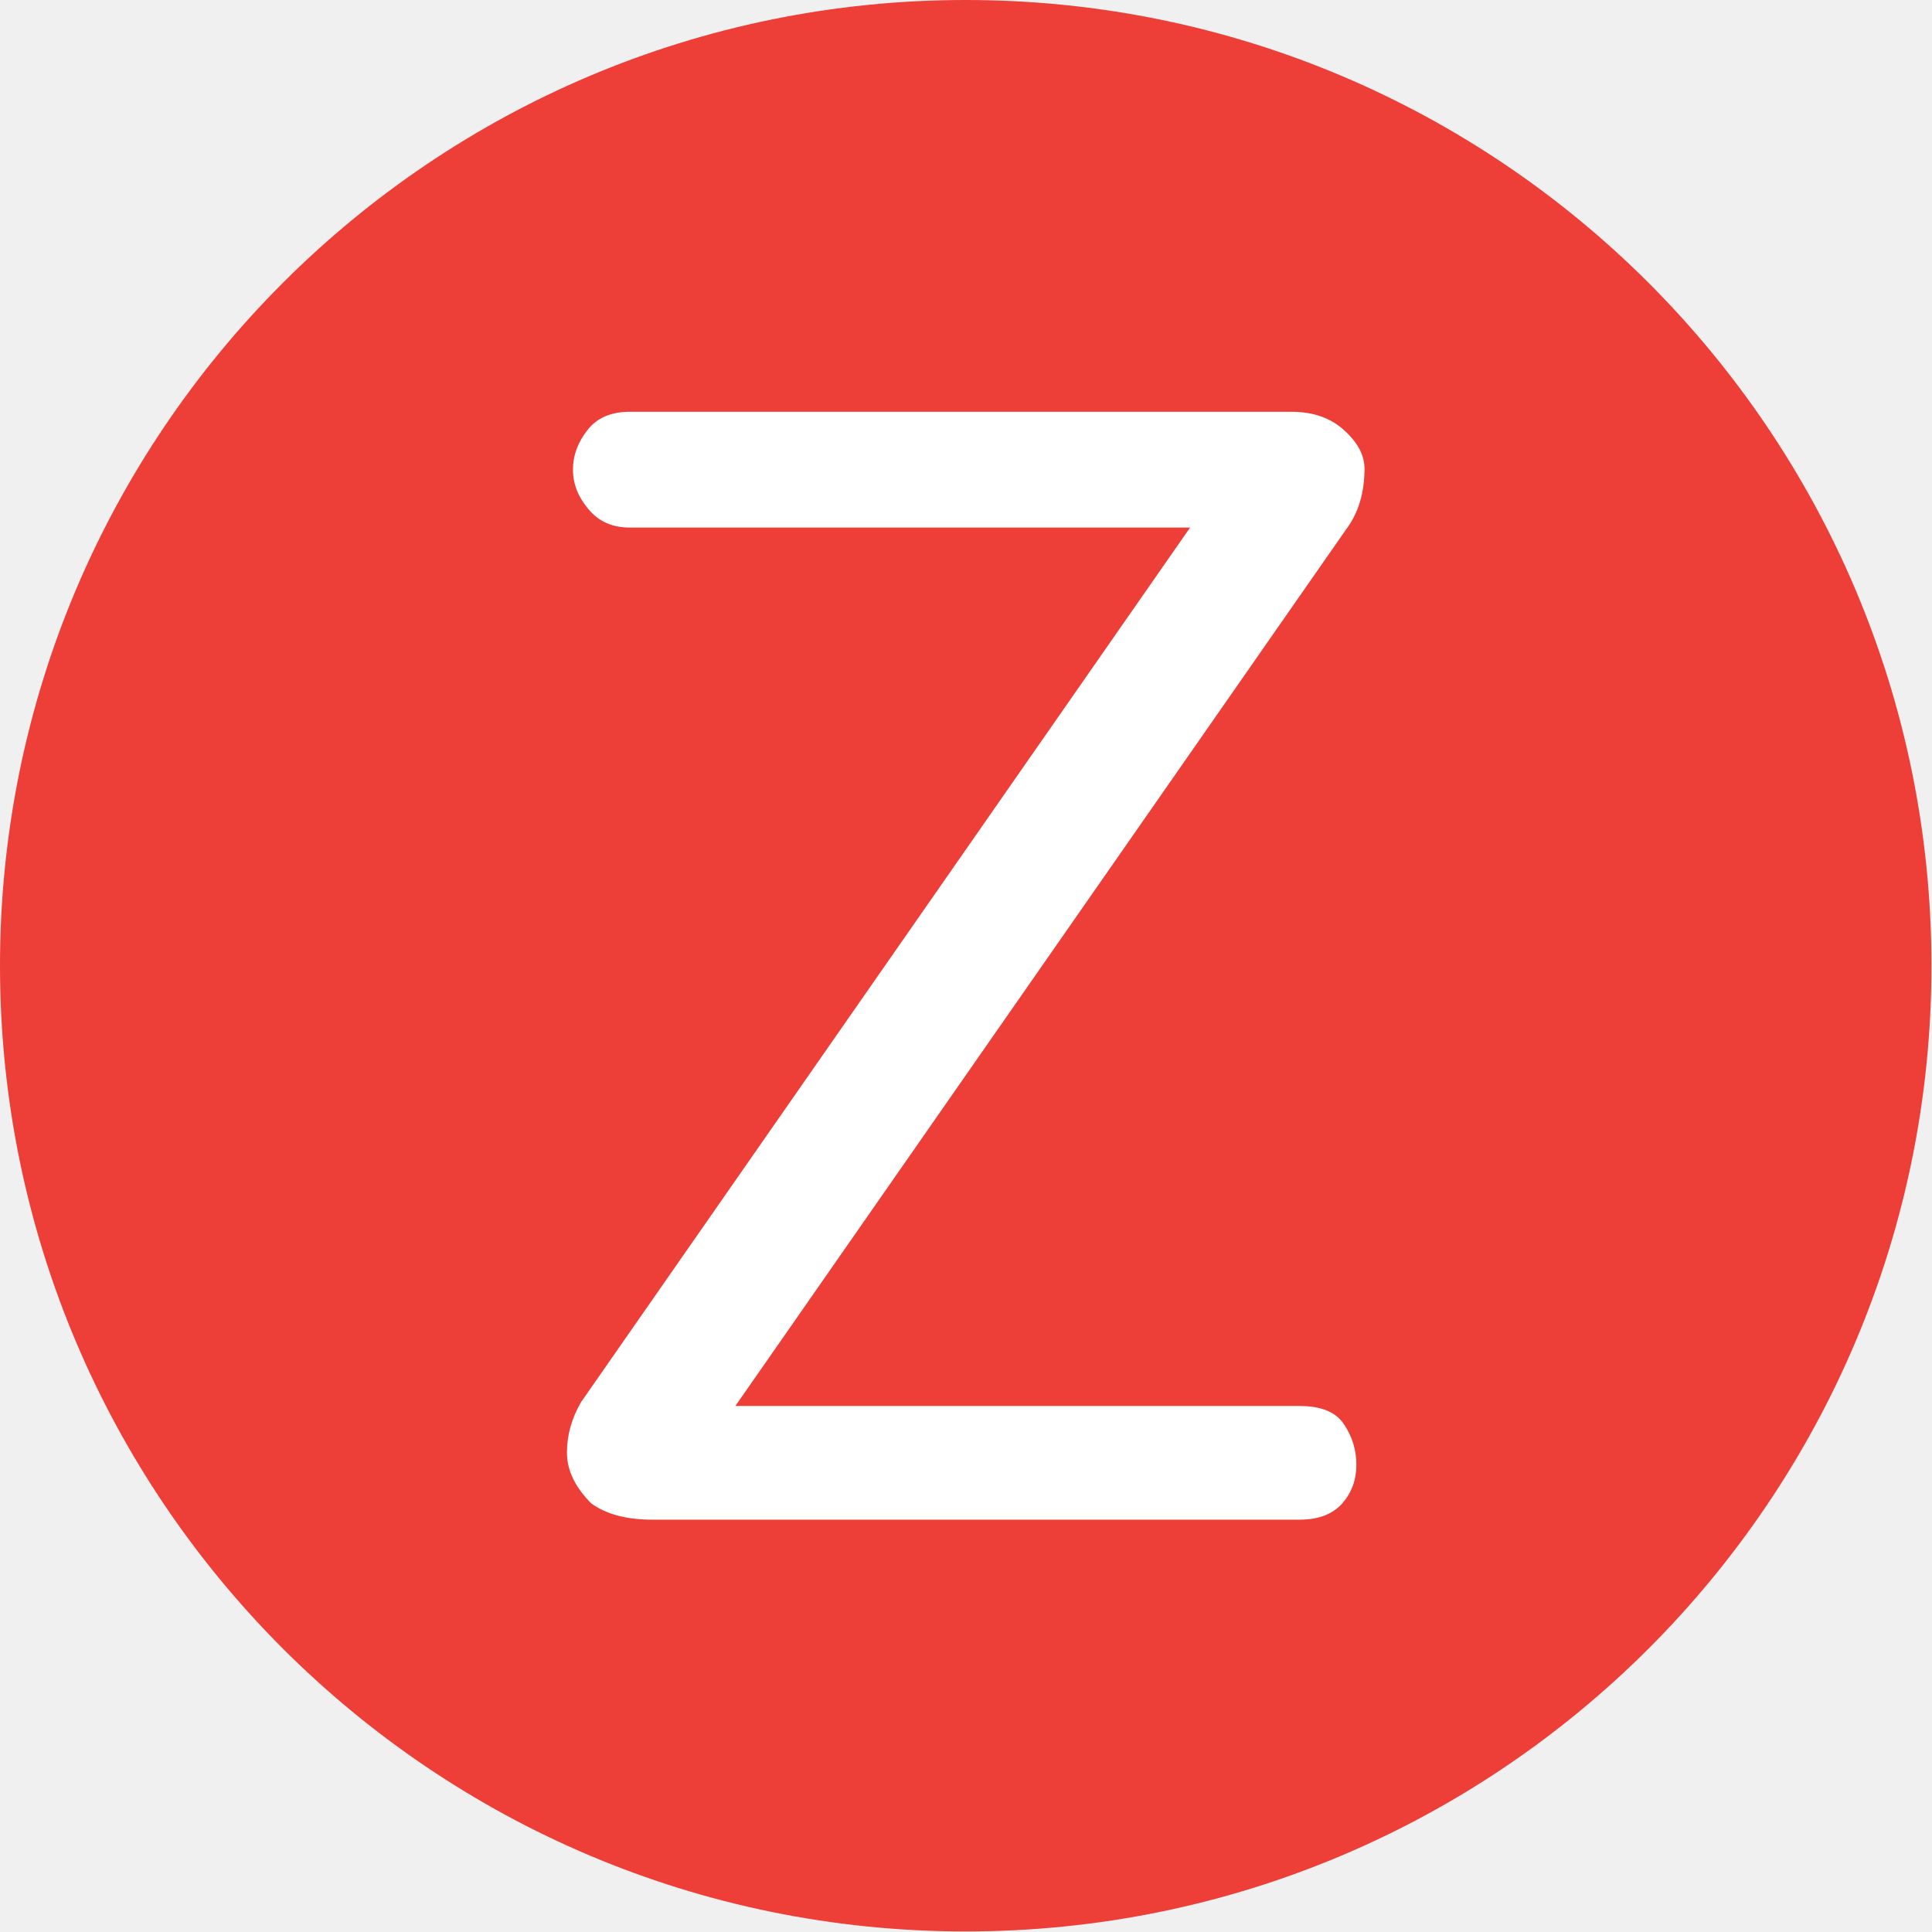
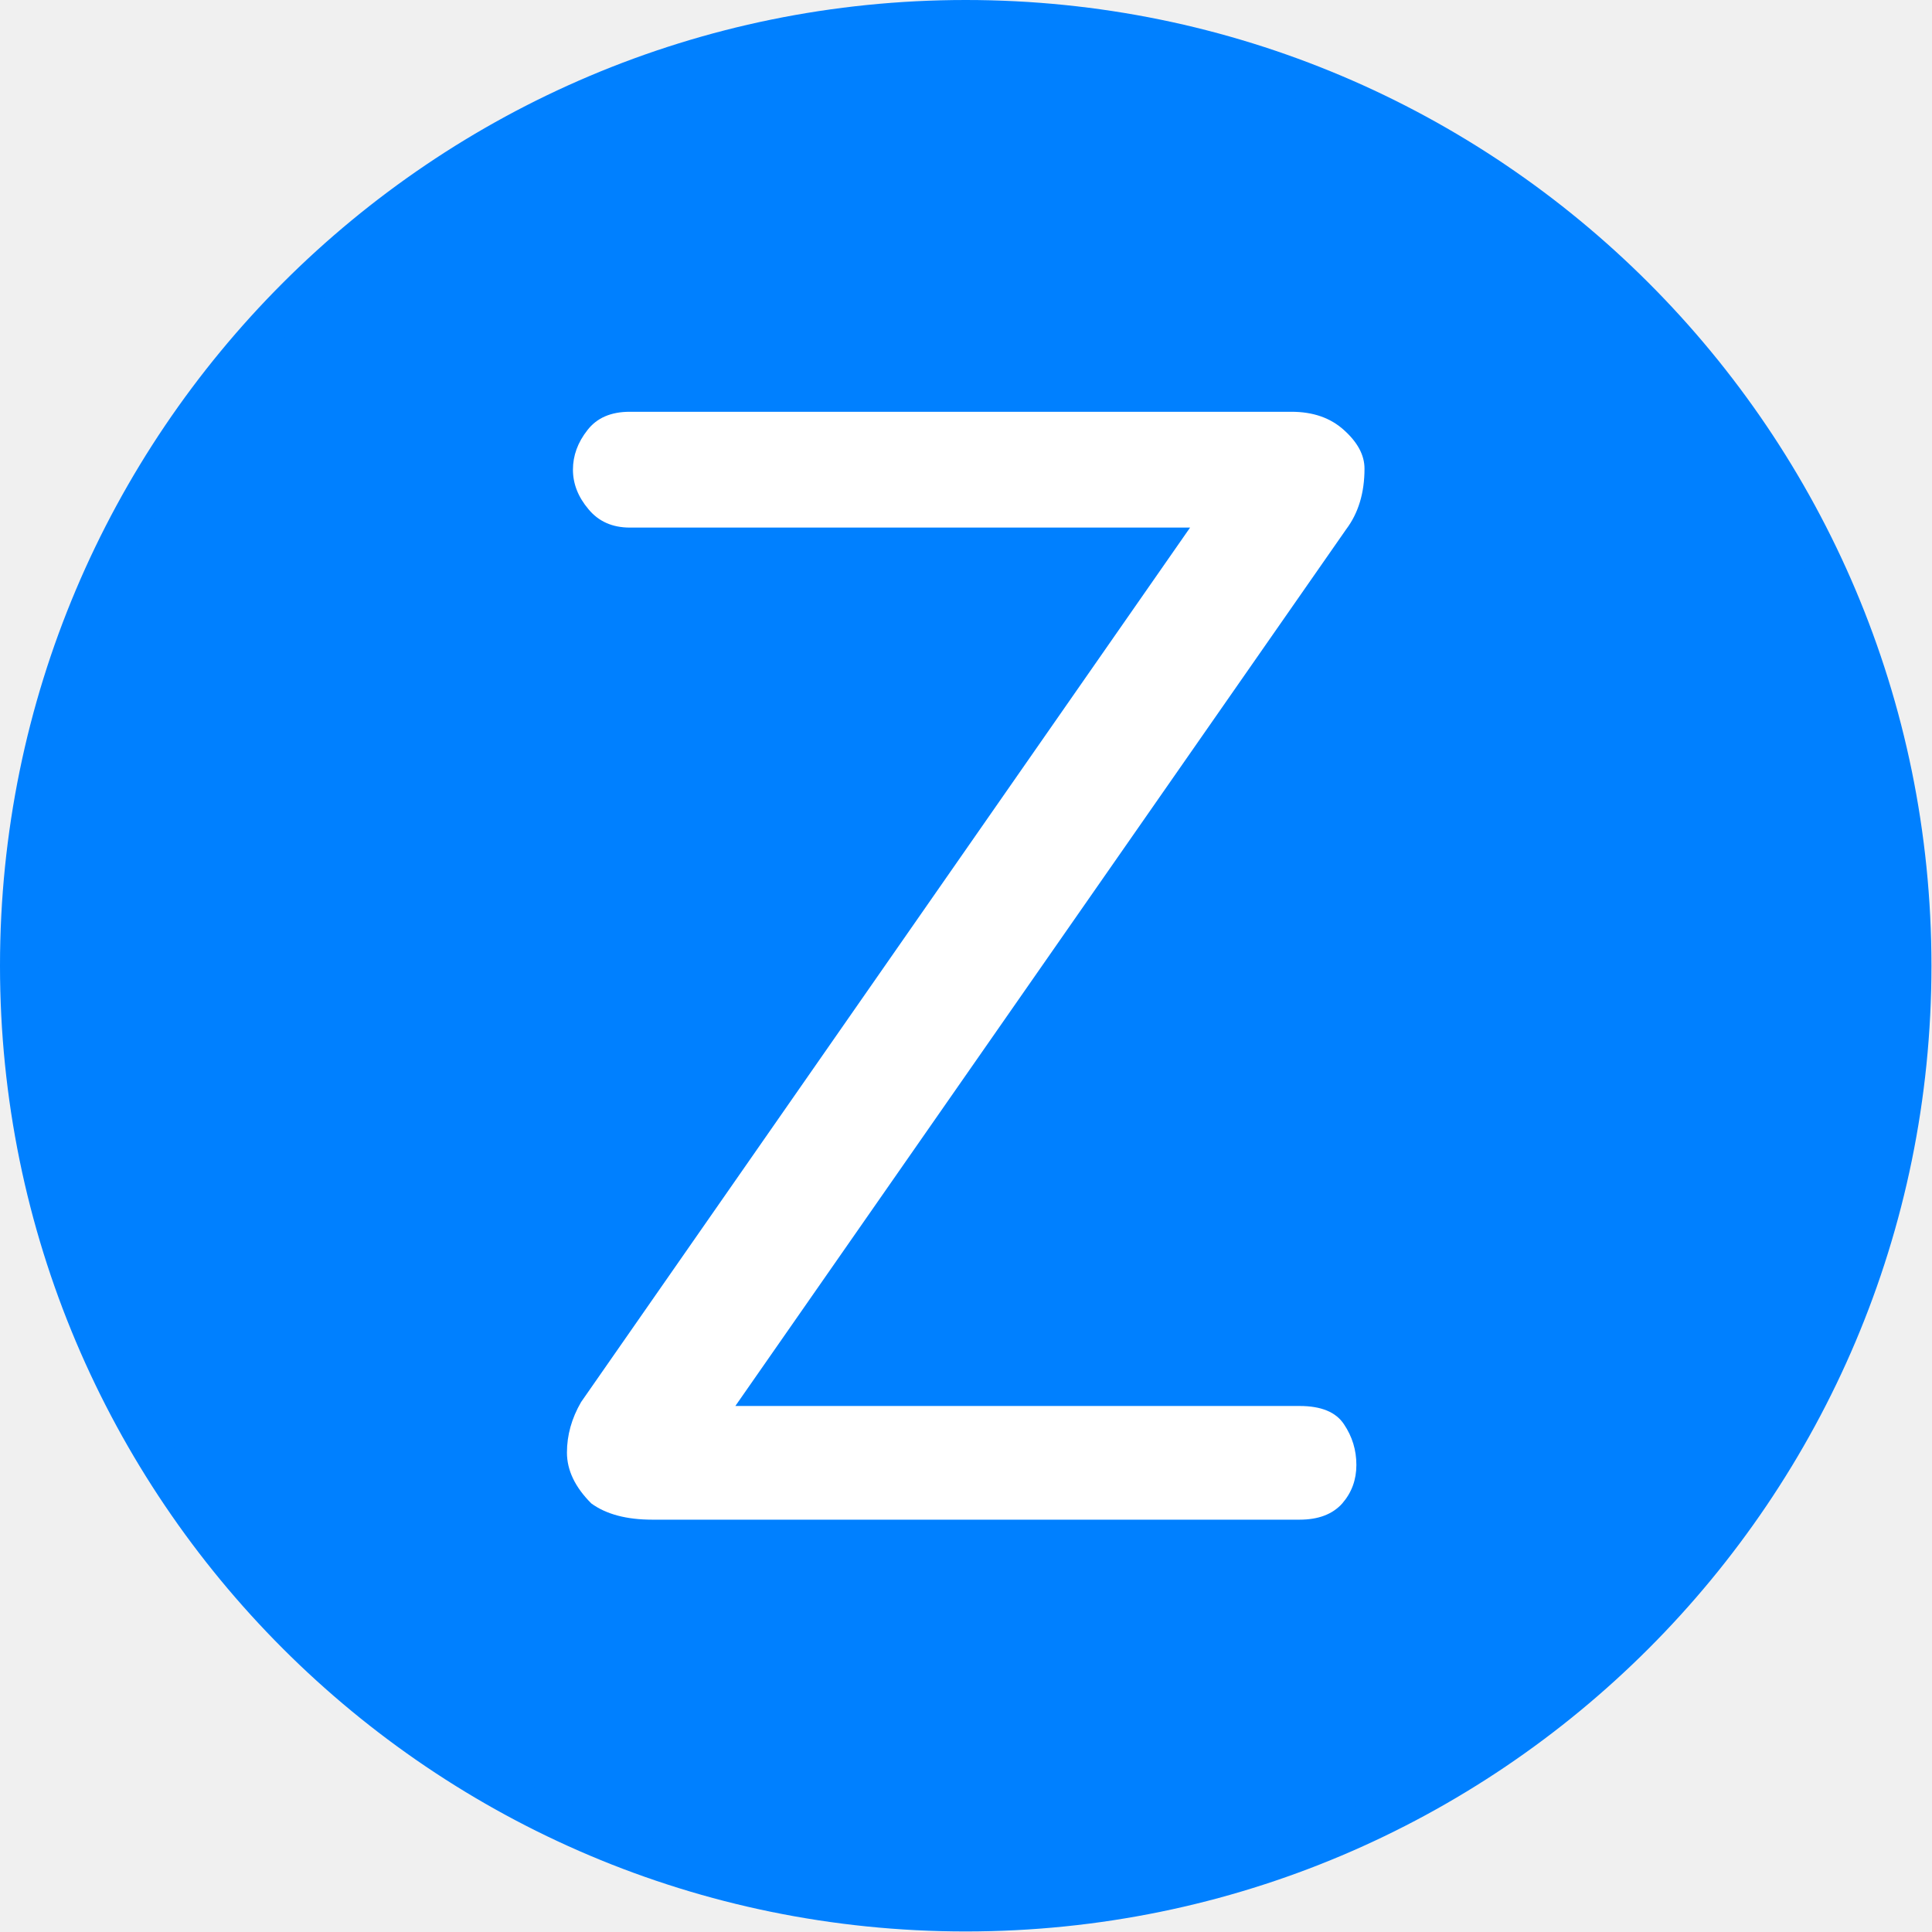
<svg xmlns="http://www.w3.org/2000/svg" version="1.1" width="1000" height="1000" viewBox="0 0 1000 1000">
  <g transform="matrix(1,0,0,1,-0.1422156,-0.1422156)">
    <svg viewBox="0 0 334 334" data-background-color="#ffffff" preserveAspectRatio="xMidYMid meet" height="1000" width="1000">
      <g id="tight-bounds" transform="matrix(1,0,0,1,0.0475,0.0475)">
        <svg viewBox="0 0 333.905 333.905" height="333.905" width="333.905">
          <g>
            <svg />
          </g>
          <g>
            <svg viewBox="0 0 333.905 333.905" height="333.905" width="333.905">
              <g>
-                 <path d="M0 166.952c0-92.205 74.747-166.952 166.952-166.952 92.205 0 166.952 74.747 166.953 166.952 0 92.205-74.747 166.952-166.953 166.953-92.205 0-166.952-74.747-166.952-166.953zM166.952 316.63c82.665 0 149.677-67.013 149.678-149.678 0-82.665-67.013-149.677-149.678-149.677-82.665 0-149.677 67.013-149.677 149.677 0 82.665 67.013 149.677 149.677 149.678z" data-fill-palette-color="tertiary" fill="#ee3e38" stroke="transparent" />
-                 <ellipse rx="160.274" ry="160.274" cx="166.952" cy="166.952" fill="#ee3e38" stroke="transparent" stroke-width="0" fill-opacity="1" data-fill-palette-color="tertiary" />
+                 <path d="M0 166.952c0-92.205 74.747-166.952 166.952-166.952 92.205 0 166.952 74.747 166.953 166.952 0 92.205-74.747 166.952-166.953 166.953-92.205 0-166.952-74.747-166.952-166.953zM166.952 316.63c82.665 0 149.677-67.013 149.678-149.678 0-82.665-67.013-149.677-149.678-149.677-82.665 0-149.677 67.013-149.677 149.677 0 82.665 67.013 149.677 149.677 149.678z" data-fill-palette-color="tertiary" fill="#0080ff" stroke="transparent" />
+                 <ellipse rx="160.274" ry="160.274" cx="166.952" cy="166.952" fill="#0080ff" stroke="transparent" stroke-width="0" fill-opacity="1" data-fill-palette-color="tertiary" />
              </g>
              <g transform="matrix(1,0,0,1,98.01228,71.17305)">
                <svg viewBox="0 0 137.88 191.558" height="191.558" width="137.88">
                  <g>
                    <svg viewBox="0 0 137.88 191.558" height="191.558" width="137.88">
                      <g>
                        <svg viewBox="0 0 137.88 191.558" height="191.558" width="137.88">
                          <g>
                            <svg viewBox="0 0 137.88 191.558" height="191.558" width="137.88">
                              <g id="textblocktransform">
                                <svg viewBox="0 0 137.88 191.558" height="191.558" width="137.88" id="textblock">
                                  <g>
                                    <svg viewBox="0 0 137.88 191.558" height="191.558" width="137.88">
                                      <g transform="matrix(1,0,0,1,0,0)">
                                        <svg width="137.88" viewBox="1.55 -31.38 22.59 31.38" height="191.558" data-palette-color="#ffffff">
                                          <path d="M22.3 0L3.97 0Q2.87 0 2.24-0.46L2.24-0.46Q1.55-1.15 1.55-1.9 1.55-2.64 1.95-3.33L1.95-3.33 19.2-28.1 3.33-28.1Q2.59-28.1 2.16-28.62 1.72-29.14 1.72-29.74 1.72-30.34 2.13-30.86 2.53-31.38 3.33-31.38L3.33-31.38 22.07-31.38Q22.99-31.38 23.56-30.86 24.14-30.34 24.14-29.77L24.14-29.77Q24.14-28.74 23.62-28.05L23.62-28.05 6.32-3.22 22.3-3.22Q23.22-3.22 23.56-2.7 23.91-2.18 23.91-1.55 23.91-0.92 23.51-0.46 23.1 0 22.3 0L22.3 0Z" opacity="1" transform="matrix(1,0,0,1,0,0)" fill="#ffffff" class="wordmark-text-0" data-fill-palette-color="quaternary" id="text-0" />
                                        </svg>
                                      </g>
                                    </svg>
                                  </g>
                                </svg>
                              </g>
                            </svg>
                          </g>
                          <g />
                        </svg>
                      </g>
                    </svg>
                  </g>
                </svg>
              </g>
            </svg>
          </g>
          <defs />
        </svg>
        <rect width="333.905" height="333.905" fill="none" stroke="none" visibility="hidden" />
      </g>
    </svg>
  </g>
</svg>
